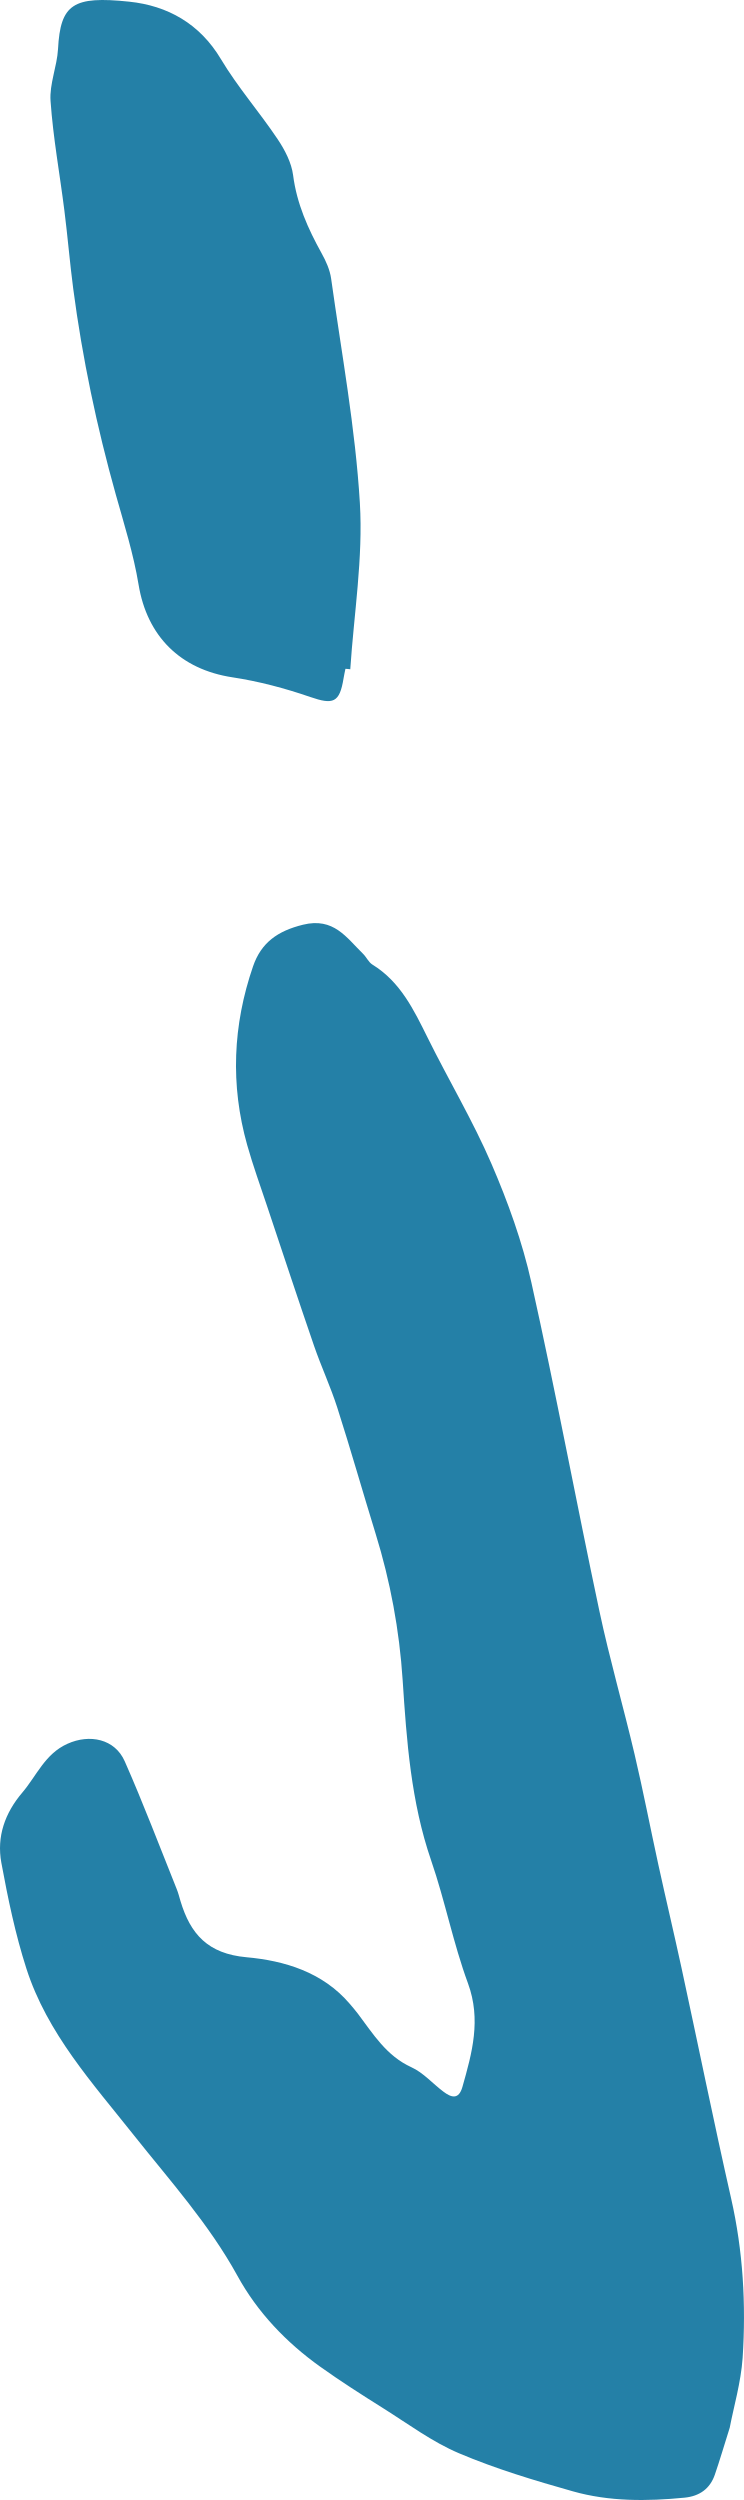
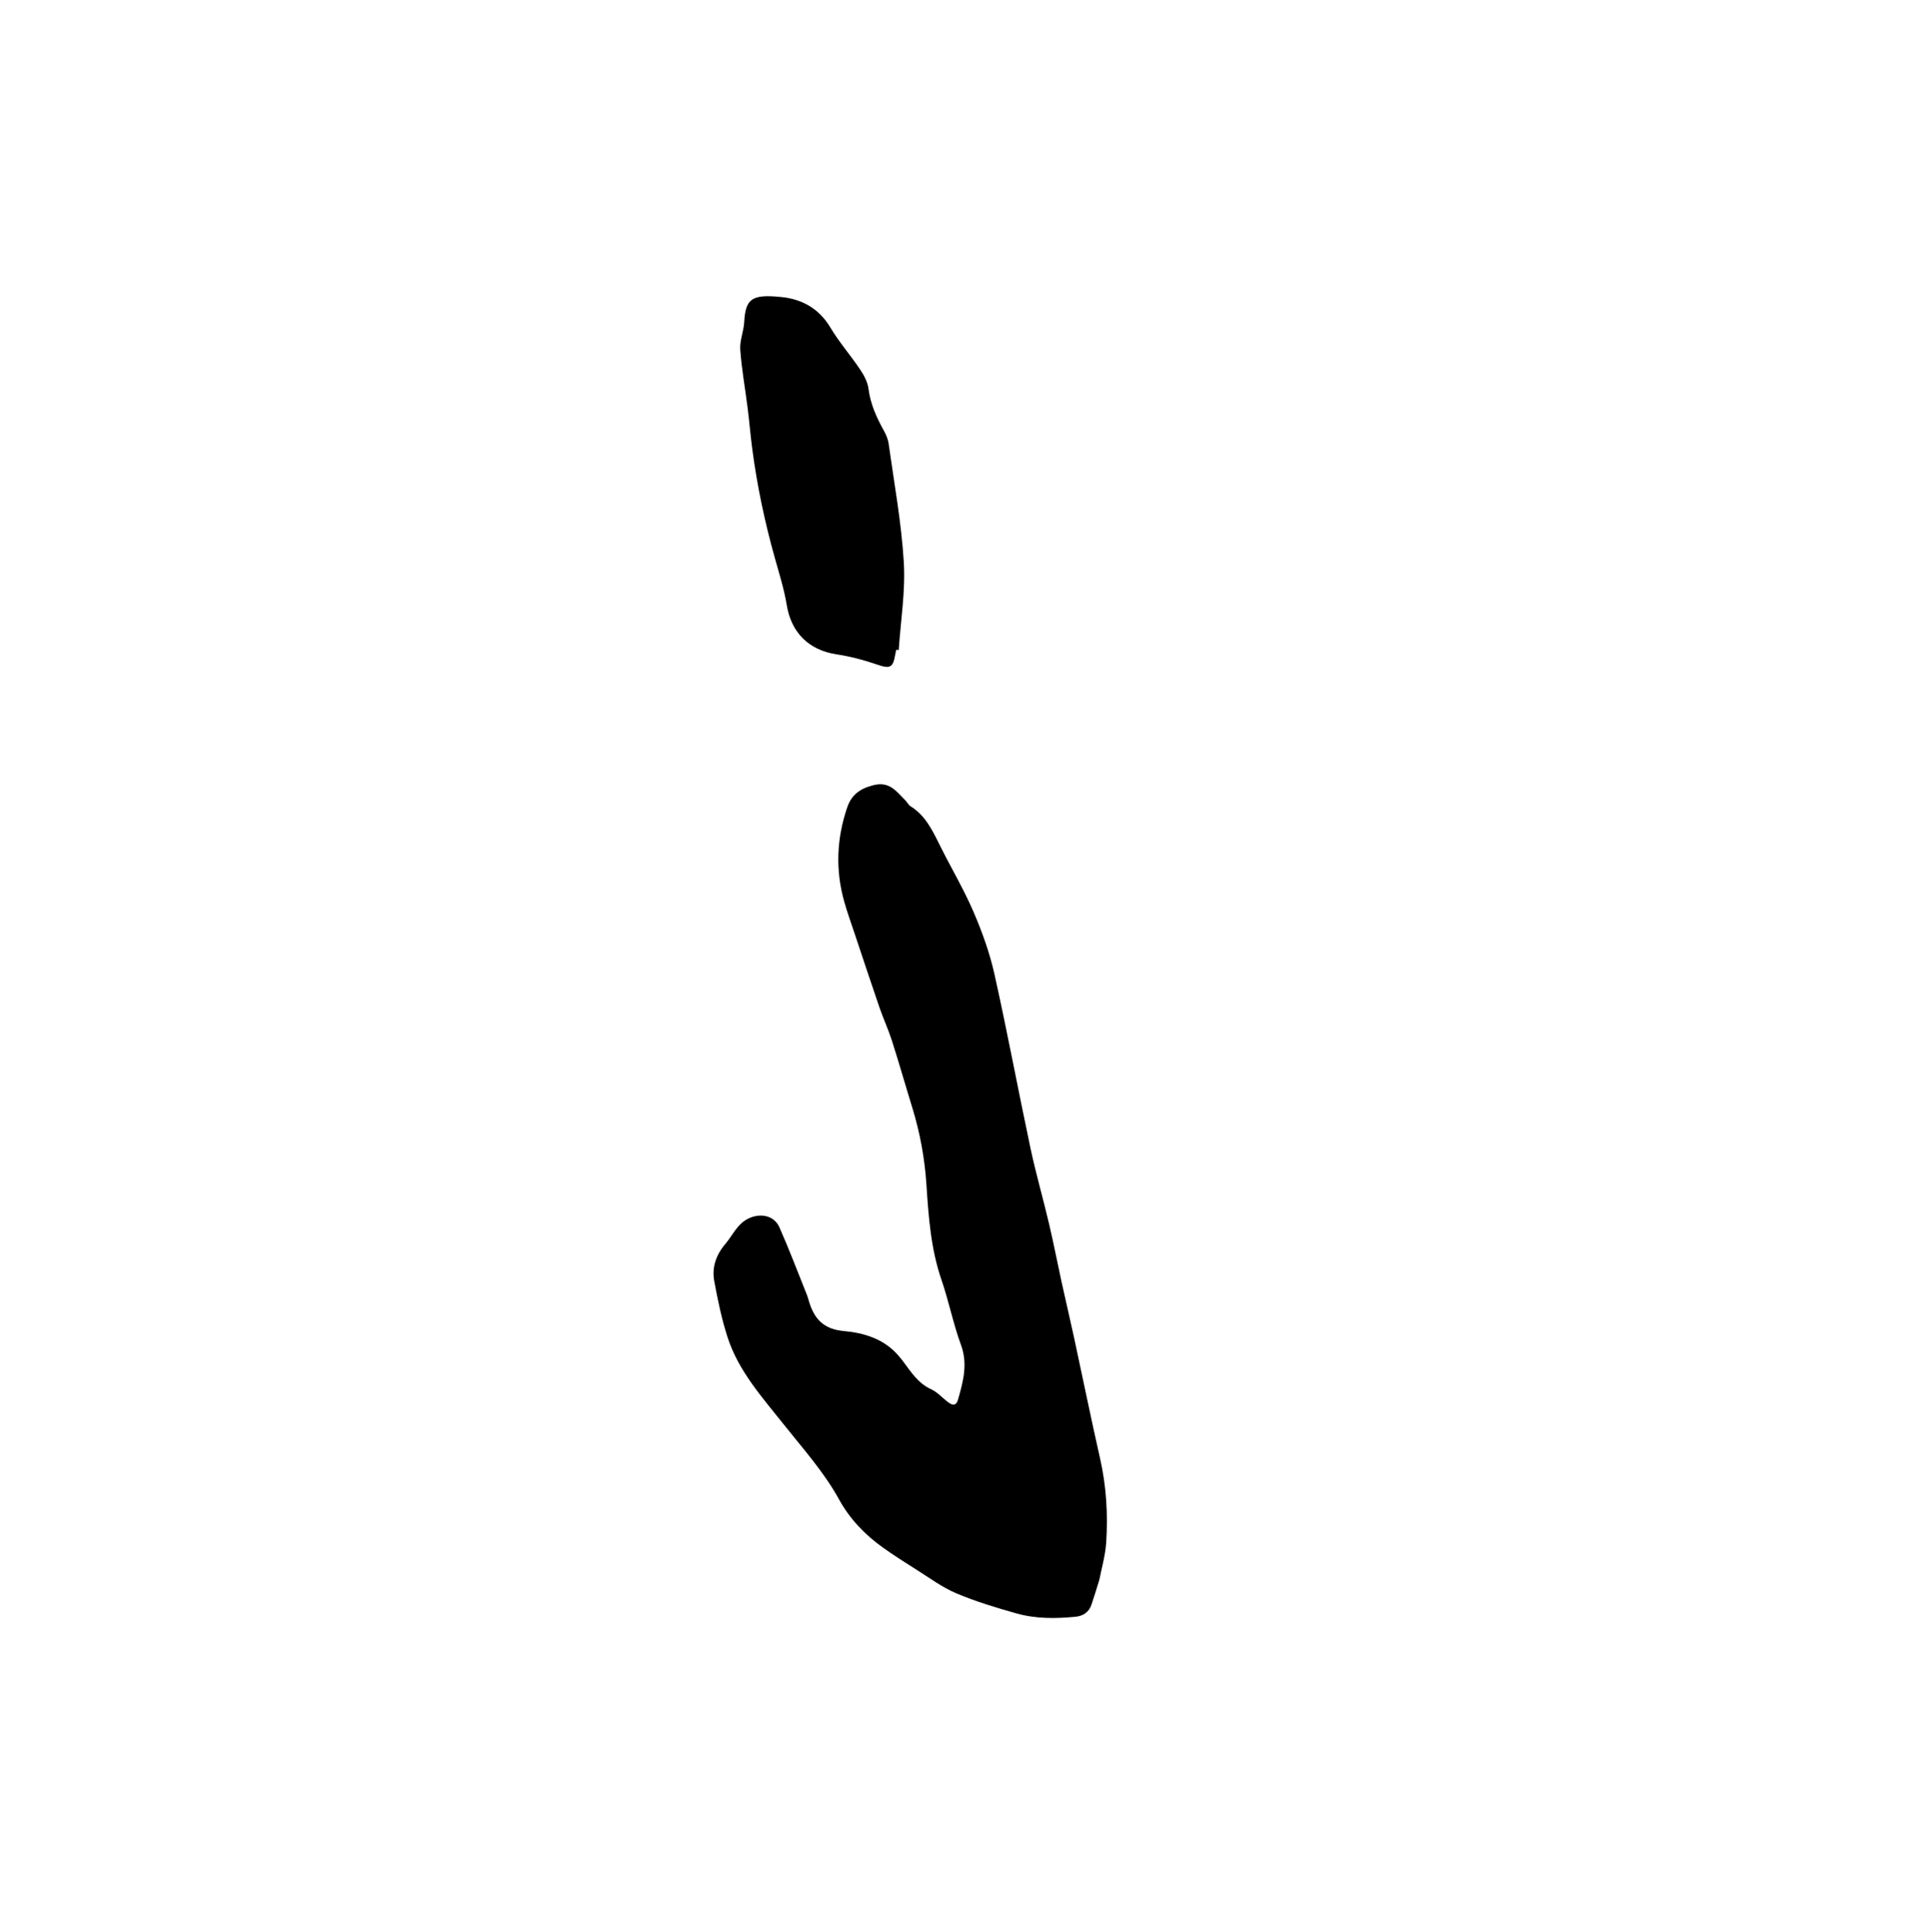
- <svg xmlns="http://www.w3.org/2000/svg" version="1.1" id="Layer_0_xA0_Image_00000038382678156003785170000004377155547779352463_" x="0px" y="0px" viewBox="0 0 115.476 388.031" xml:space="preserve" width="115.476" height="388.031">
-   <defs id="defs2" />
-   <g id="g2" style="fill:#2480a7;fill-opacity:1" transform="translate(-367.5038,-136.4919)">
-     <path d="m 480.77,513.29 c -0.91,2.88 -1.56,5.12 -2.32,7.32 -0.76,2.19 -2.39,3.32 -4.68,3.55 -5.83,0.57 -11.69,0.62 -17.34,-0.98 -5.98,-1.69 -11.97,-3.49 -17.68,-5.91 -4.16,-1.76 -7.9,-4.56 -11.77,-6.99 -3.31,-2.08 -6.6,-4.18 -9.78,-6.45 -5.28,-3.77 -9.74,-8.45 -12.84,-14.1 -4.41,-8.03 -10.47,-14.76 -16.1,-21.85 -6.4,-8.07 -13.43,-15.8 -16.66,-25.84 -1.72,-5.35 -2.87,-10.91 -3.89,-16.44 -0.74,-4.02 0.55,-7.7 3.25,-10.87 2.23,-2.62 3.52,-6.01 7.01,-7.58 3.45,-1.56 7.36,-0.76 8.89,2.71 2.88,6.52 5.4,13.19 8.06,19.81 0.25,0.61 0.41,1.26 0.6,1.9 1.54,5.11 4.24,8.17 10.24,8.71 5.89,0.53 11.82,2.3 16.02,7.22 0.43,0.51 0.87,1.01 1.27,1.54 2.38,3.16 4.43,6.55 8.32,8.32 1.84,0.84 3.28,2.52 4.94,3.77 1.24,0.94 2.39,1.31 2.97,-0.73 1.5,-5.29 2.93,-10.42 0.86,-16.07 -2.29,-6.22 -3.56,-12.81 -5.72,-19.08 -3.13,-9.1 -3.8,-18.55 -4.42,-27.99 -0.51,-7.78 -1.91,-15.32 -4.2,-22.73 -2.01,-6.51 -3.87,-13.08 -5.95,-19.57 -1.04,-3.24 -2.49,-6.35 -3.6,-9.57 -2.48,-7.21 -4.87,-14.45 -7.29,-21.69 -1.05,-3.15 -2.19,-6.29 -3.09,-9.49 -2.63,-9.33 -2.23,-18.59 0.91,-27.73 1.27,-3.69 3.82,-5.49 7.75,-6.46 4.77,-1.17 6.73,1.98 9.32,4.51 0.53,0.52 0.86,1.31 1.46,1.68 4.35,2.68 6.42,7.02 8.58,11.37 3.24,6.55 7.01,12.86 9.9,19.56 2.56,5.93 4.79,12.12 6.19,18.41 3.78,16.94 6.95,34.03 10.56,51.01 1.59,7.47 3.72,14.83 5.47,22.27 1.33,5.66 2.43,11.37 3.67,17.05 1.17,5.35 2.44,10.69 3.6,16.04 2.58,11.92 5,23.88 7.7,35.78 1.86,8.19 2.33,16.45 1.79,24.76 -0.27,3.85 -1.4,7.66 -2,10.83 z" id="path1" style="fill:#2480a7;fill-opacity:1" />
-     <path d="m 421.12,240.3 c -0.1,0.49 -0.21,0.98 -0.29,1.47 -0.62,3.82 -1.61,4.13 -5.18,2.9 -3.91,-1.35 -7.98,-2.43 -12.07,-3.05 -8.1,-1.23 -13.25,-6.38 -14.57,-14.4 -0.78,-4.73 -2.24,-9.36 -3.54,-13.99 -2.94,-10.49 -5.18,-21.12 -6.6,-31.92 -0.53,-4.03 -0.86,-8.08 -1.37,-12.11 -0.71,-5.67 -1.75,-11.32 -2.15,-17.02 -0.19,-2.65 1.01,-5.37 1.16,-8.08 0.37,-6.98 2.34,-8.26 11.04,-7.35 5.94,0.62 10.95,3.39 14.25,8.93 2.59,4.33 5.96,8.18 8.78,12.39 1.13,1.68 2.17,3.67 2.42,5.63 0.57,4.42 2.31,8.29 4.42,12.1 0.68,1.22 1.29,2.58 1.48,3.94 1.62,11.6 3.76,23.17 4.46,34.83 0.51,8.54 -0.92,17.19 -1.49,25.8 -0.25,-0.04 -0.5,-0.05 -0.75,-0.07 z" id="path2" style="fill:#2480a7;fill-opacity:1" />
+ <svg xmlns="http://www.w3.org/2000/svg" version="1.1" id="Layer_0_xA0_Image_00000038382678156003785170000004377155547779352463_" x="0px" y="0px" viewBox="0 0 566.93 566.93" style="enable-background:new 0 0 566.93 566.93;" xml:space="preserve">
+   <g>
+     <path d="M322.73,463.75c-0.91,2.88-1.56,5.12-2.32,7.32c-0.76,2.19-2.39,3.32-4.68,3.55c-5.83,0.57-11.69,0.62-17.34-0.98   c-5.98-1.69-11.97-3.49-17.68-5.91c-4.16-1.76-7.9-4.56-11.77-6.99c-3.31-2.08-6.6-4.18-9.78-6.45c-5.28-3.77-9.74-8.45-12.84-14.1   c-4.41-8.03-10.47-14.76-16.1-21.85c-6.4-8.07-13.43-15.8-16.66-25.84c-1.72-5.35-2.87-10.91-3.89-16.44   c-0.74-4.02,0.55-7.7,3.25-10.87c2.23-2.62,3.52-6.01,7.01-7.58c3.45-1.56,7.36-0.76,8.89,2.71c2.88,6.52,5.4,13.19,8.06,19.81   c0.25,0.61,0.41,1.26,0.6,1.9c1.54,5.11,4.24,8.17,10.24,8.71c5.89,0.53,11.82,2.3,16.02,7.22c0.43,0.51,0.87,1.01,1.27,1.54   c2.38,3.16,4.43,6.55,8.32,8.32c1.84,0.84,3.28,2.52,4.94,3.77c1.24,0.94,2.39,1.31,2.97-0.73c1.5-5.29,2.93-10.42,0.86-16.07   c-2.29-6.22-3.56-12.81-5.72-19.08c-3.13-9.1-3.8-18.55-4.42-27.99c-0.51-7.78-1.91-15.32-4.2-22.73   c-2.01-6.51-3.87-13.08-5.95-19.57c-1.04-3.24-2.49-6.35-3.6-9.57c-2.48-7.21-4.87-14.45-7.29-21.69   c-1.05-3.15-2.19-6.29-3.09-9.49c-2.63-9.33-2.23-18.59,0.91-27.73c1.27-3.69,3.82-5.49,7.75-6.46c4.77-1.17,6.73,1.98,9.32,4.51   c0.53,0.52,0.86,1.31,1.46,1.68c4.35,2.68,6.42,7.02,8.58,11.37c3.24,6.55,7.01,12.86,9.9,19.56c2.56,5.93,4.79,12.12,6.19,18.41   c3.78,16.94,6.95,34.03,10.56,51.01c1.59,7.47,3.72,14.83,5.47,22.27c1.33,5.66,2.43,11.37,3.67,17.05   c1.17,5.35,2.44,10.69,3.6,16.04c2.58,11.92,5,23.88,7.7,35.78c1.86,8.19,2.33,16.45,1.79,24.76   C324.46,456.77,323.33,460.58,322.73,463.75z" />
+     <path d="M263.08,190.76c-0.1,0.49-0.21,0.98-0.29,1.47c-0.62,3.82-1.61,4.13-5.18,2.9c-3.91-1.35-7.98-2.43-12.07-3.05   c-8.1-1.23-13.25-6.38-14.57-14.4c-0.78-4.73-2.24-9.36-3.54-13.99c-2.94-10.49-5.18-21.12-6.6-31.92   c-0.53-4.03-0.86-8.08-1.37-12.11c-0.71-5.67-1.75-11.32-2.15-17.02c-0.19-2.65,1.01-5.37,1.16-8.08   c0.37-6.98,2.34-8.26,11.04-7.35c5.94,0.62,10.95,3.39,14.25,8.93c2.59,4.33,5.96,8.18,8.78,12.39c1.13,1.68,2.17,3.67,2.42,5.63   c0.57,4.42,2.31,8.29,4.42,12.1c0.68,1.22,1.29,2.58,1.48,3.94c1.62,11.6,3.76,23.17,4.46,34.83c0.51,8.54-0.92,17.19-1.49,25.8   C263.58,190.79,263.33,190.78,263.08,190.76z" />
  </g>
</svg>
